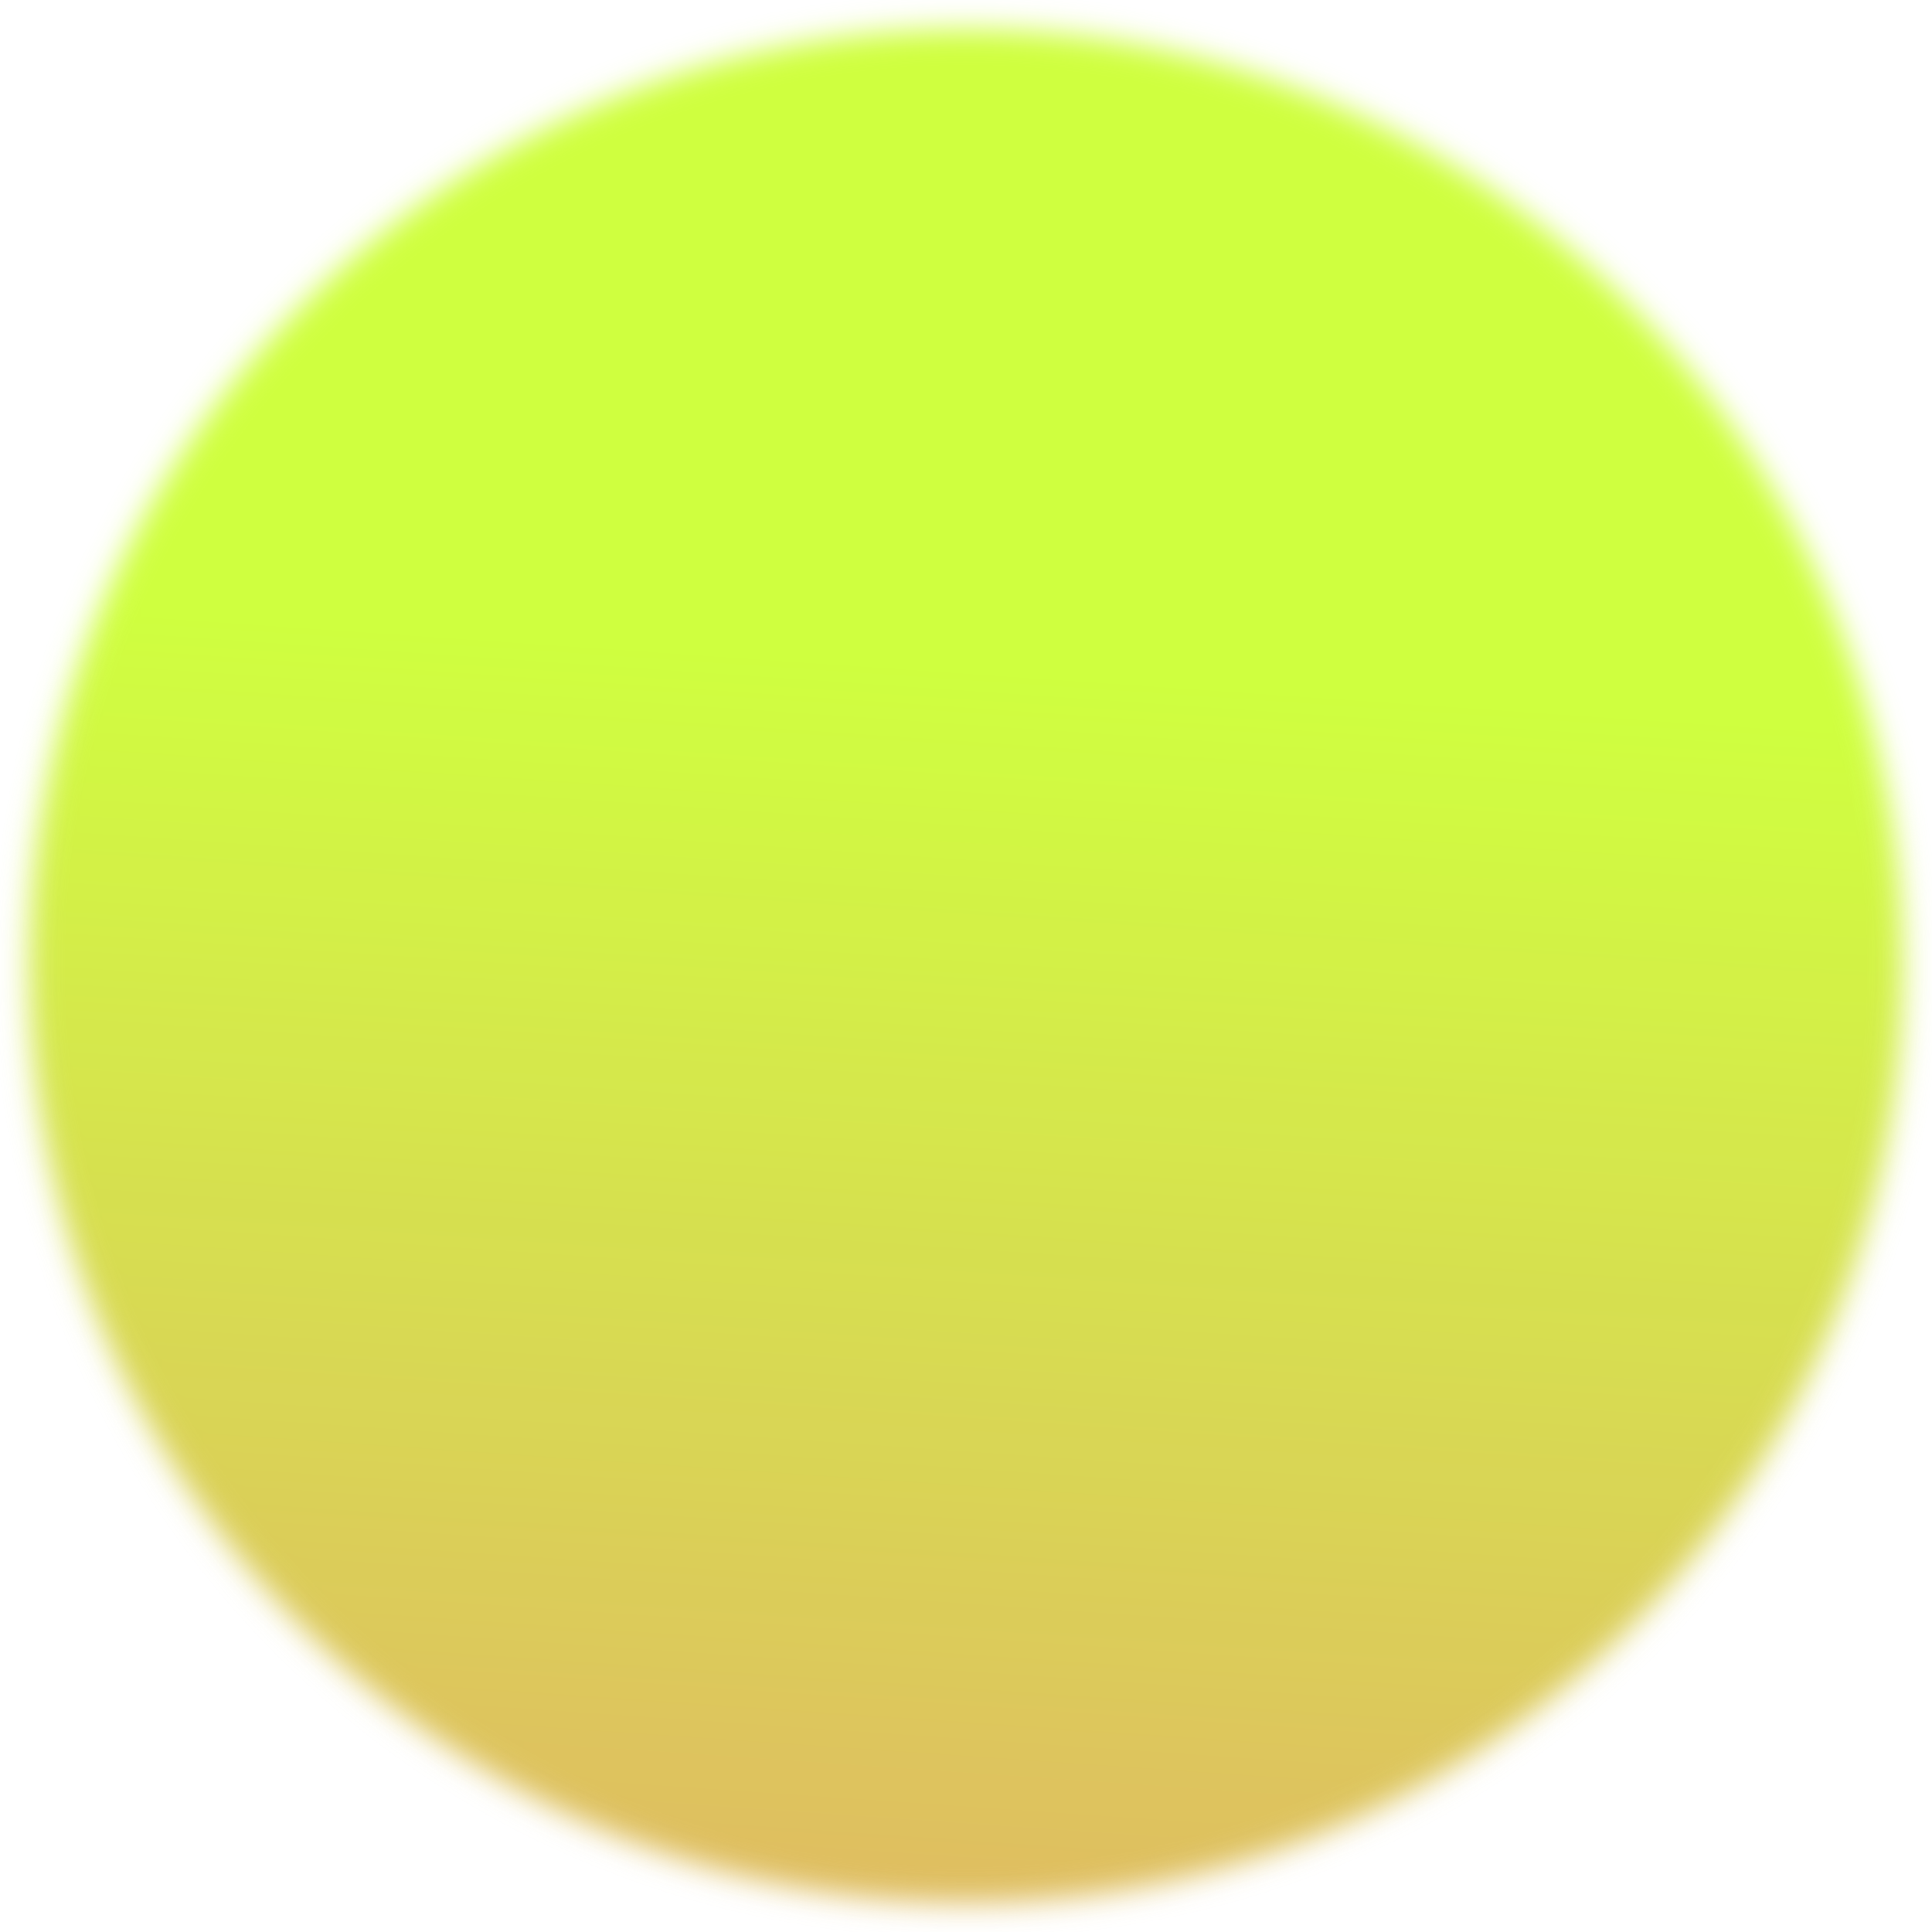
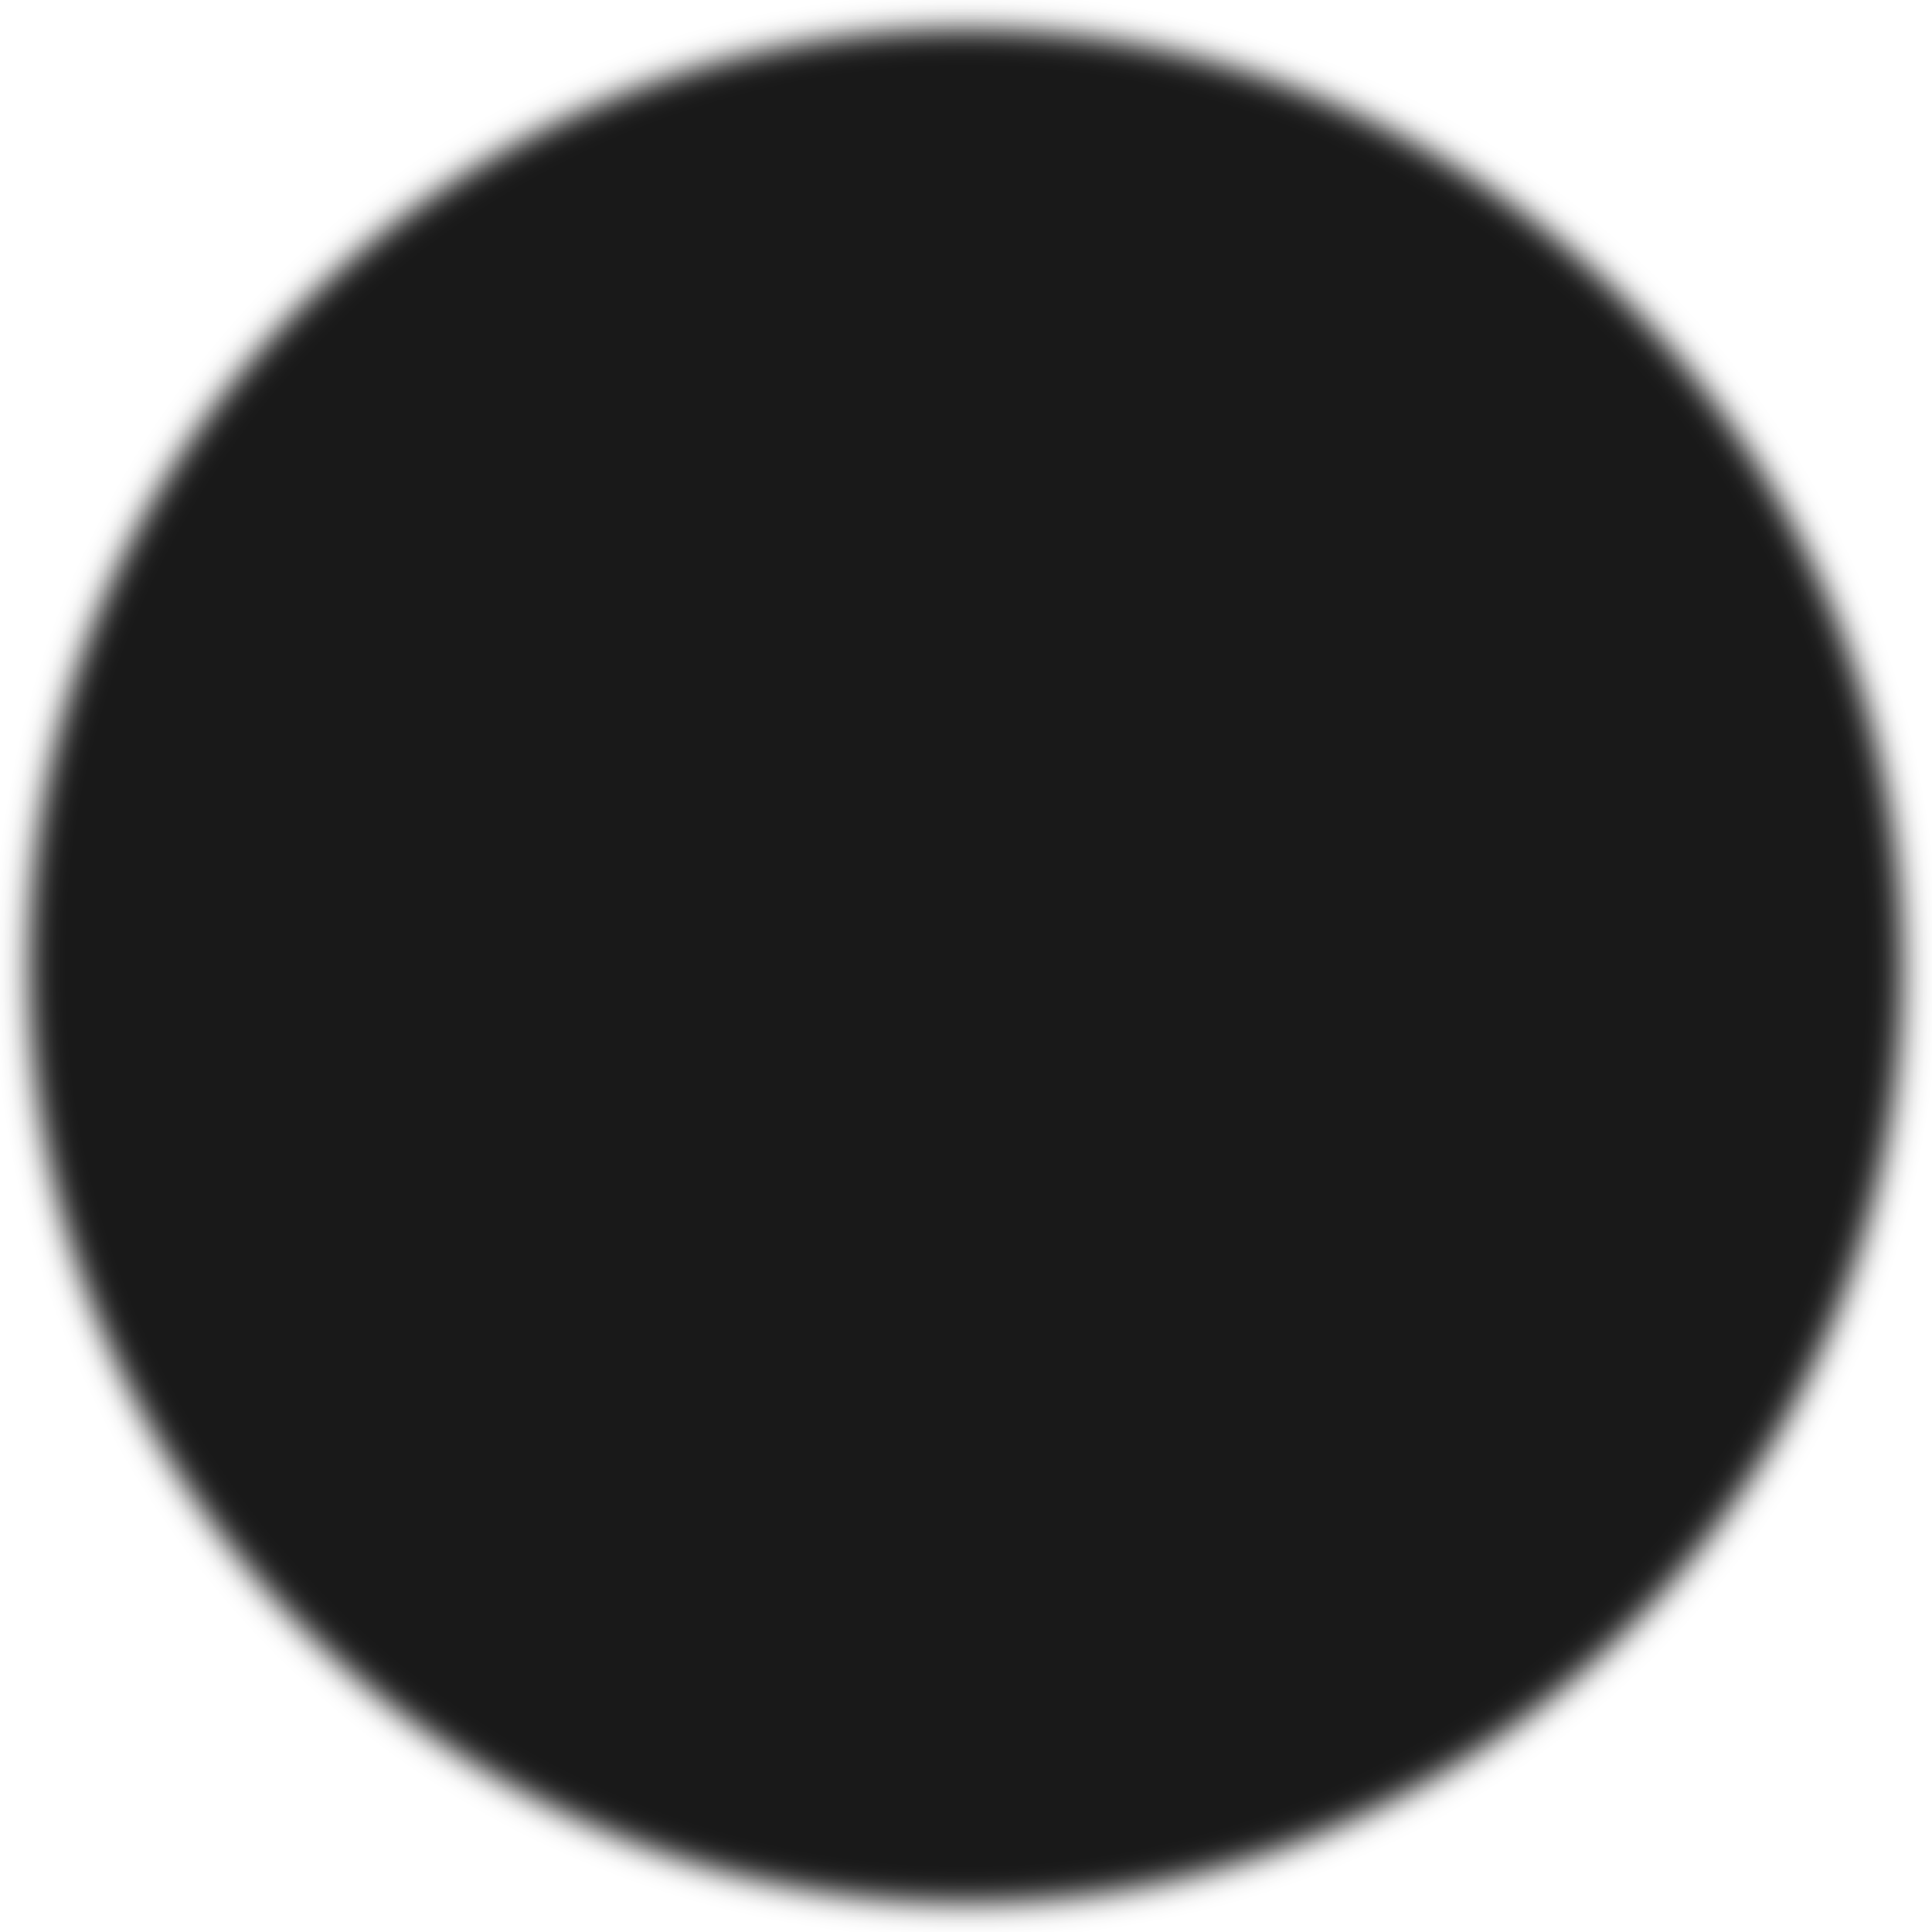
<svg xmlns="http://www.w3.org/2000/svg" width="661" height="661" viewBox="0 0 661 661" fill="none">
  <g opacity="0.9" filter="url(#filter0_f_315_134)">
    <circle cx="330.5" cy="330.5" r="320.5" fill="url(#paint0_linear_315_134)" />
  </g>
  <defs>
    <filter id="filter0_f_315_134" x="0" y="0" width="661" height="661" filterUnits="userSpaceOnUse" color-interpolation-filters="sRGB">
      <feFlood flood-opacity="0" result="BackgroundImageFix" />
      <feBlend mode="normal" in="SourceGraphic" in2="BackgroundImageFix" result="shape" />
      <feGaussianBlur stdDeviation="5" result="effect1_foregroundBlur_315_134" />
    </filter>
    <linearGradient id="paint0_linear_315_134" x1="209" y1="219" x2="122" y2="1485.5" gradientUnits="userSpaceOnUse">
-       <stop stop-color="#CAFF2A" />
-       <stop offset="1" stop-color="#FE239C" />
+       <stop stop-color="#000000" />
+       <stop offset="1" stop-color="#000000" />
    </linearGradient>
  </defs>
</svg>
